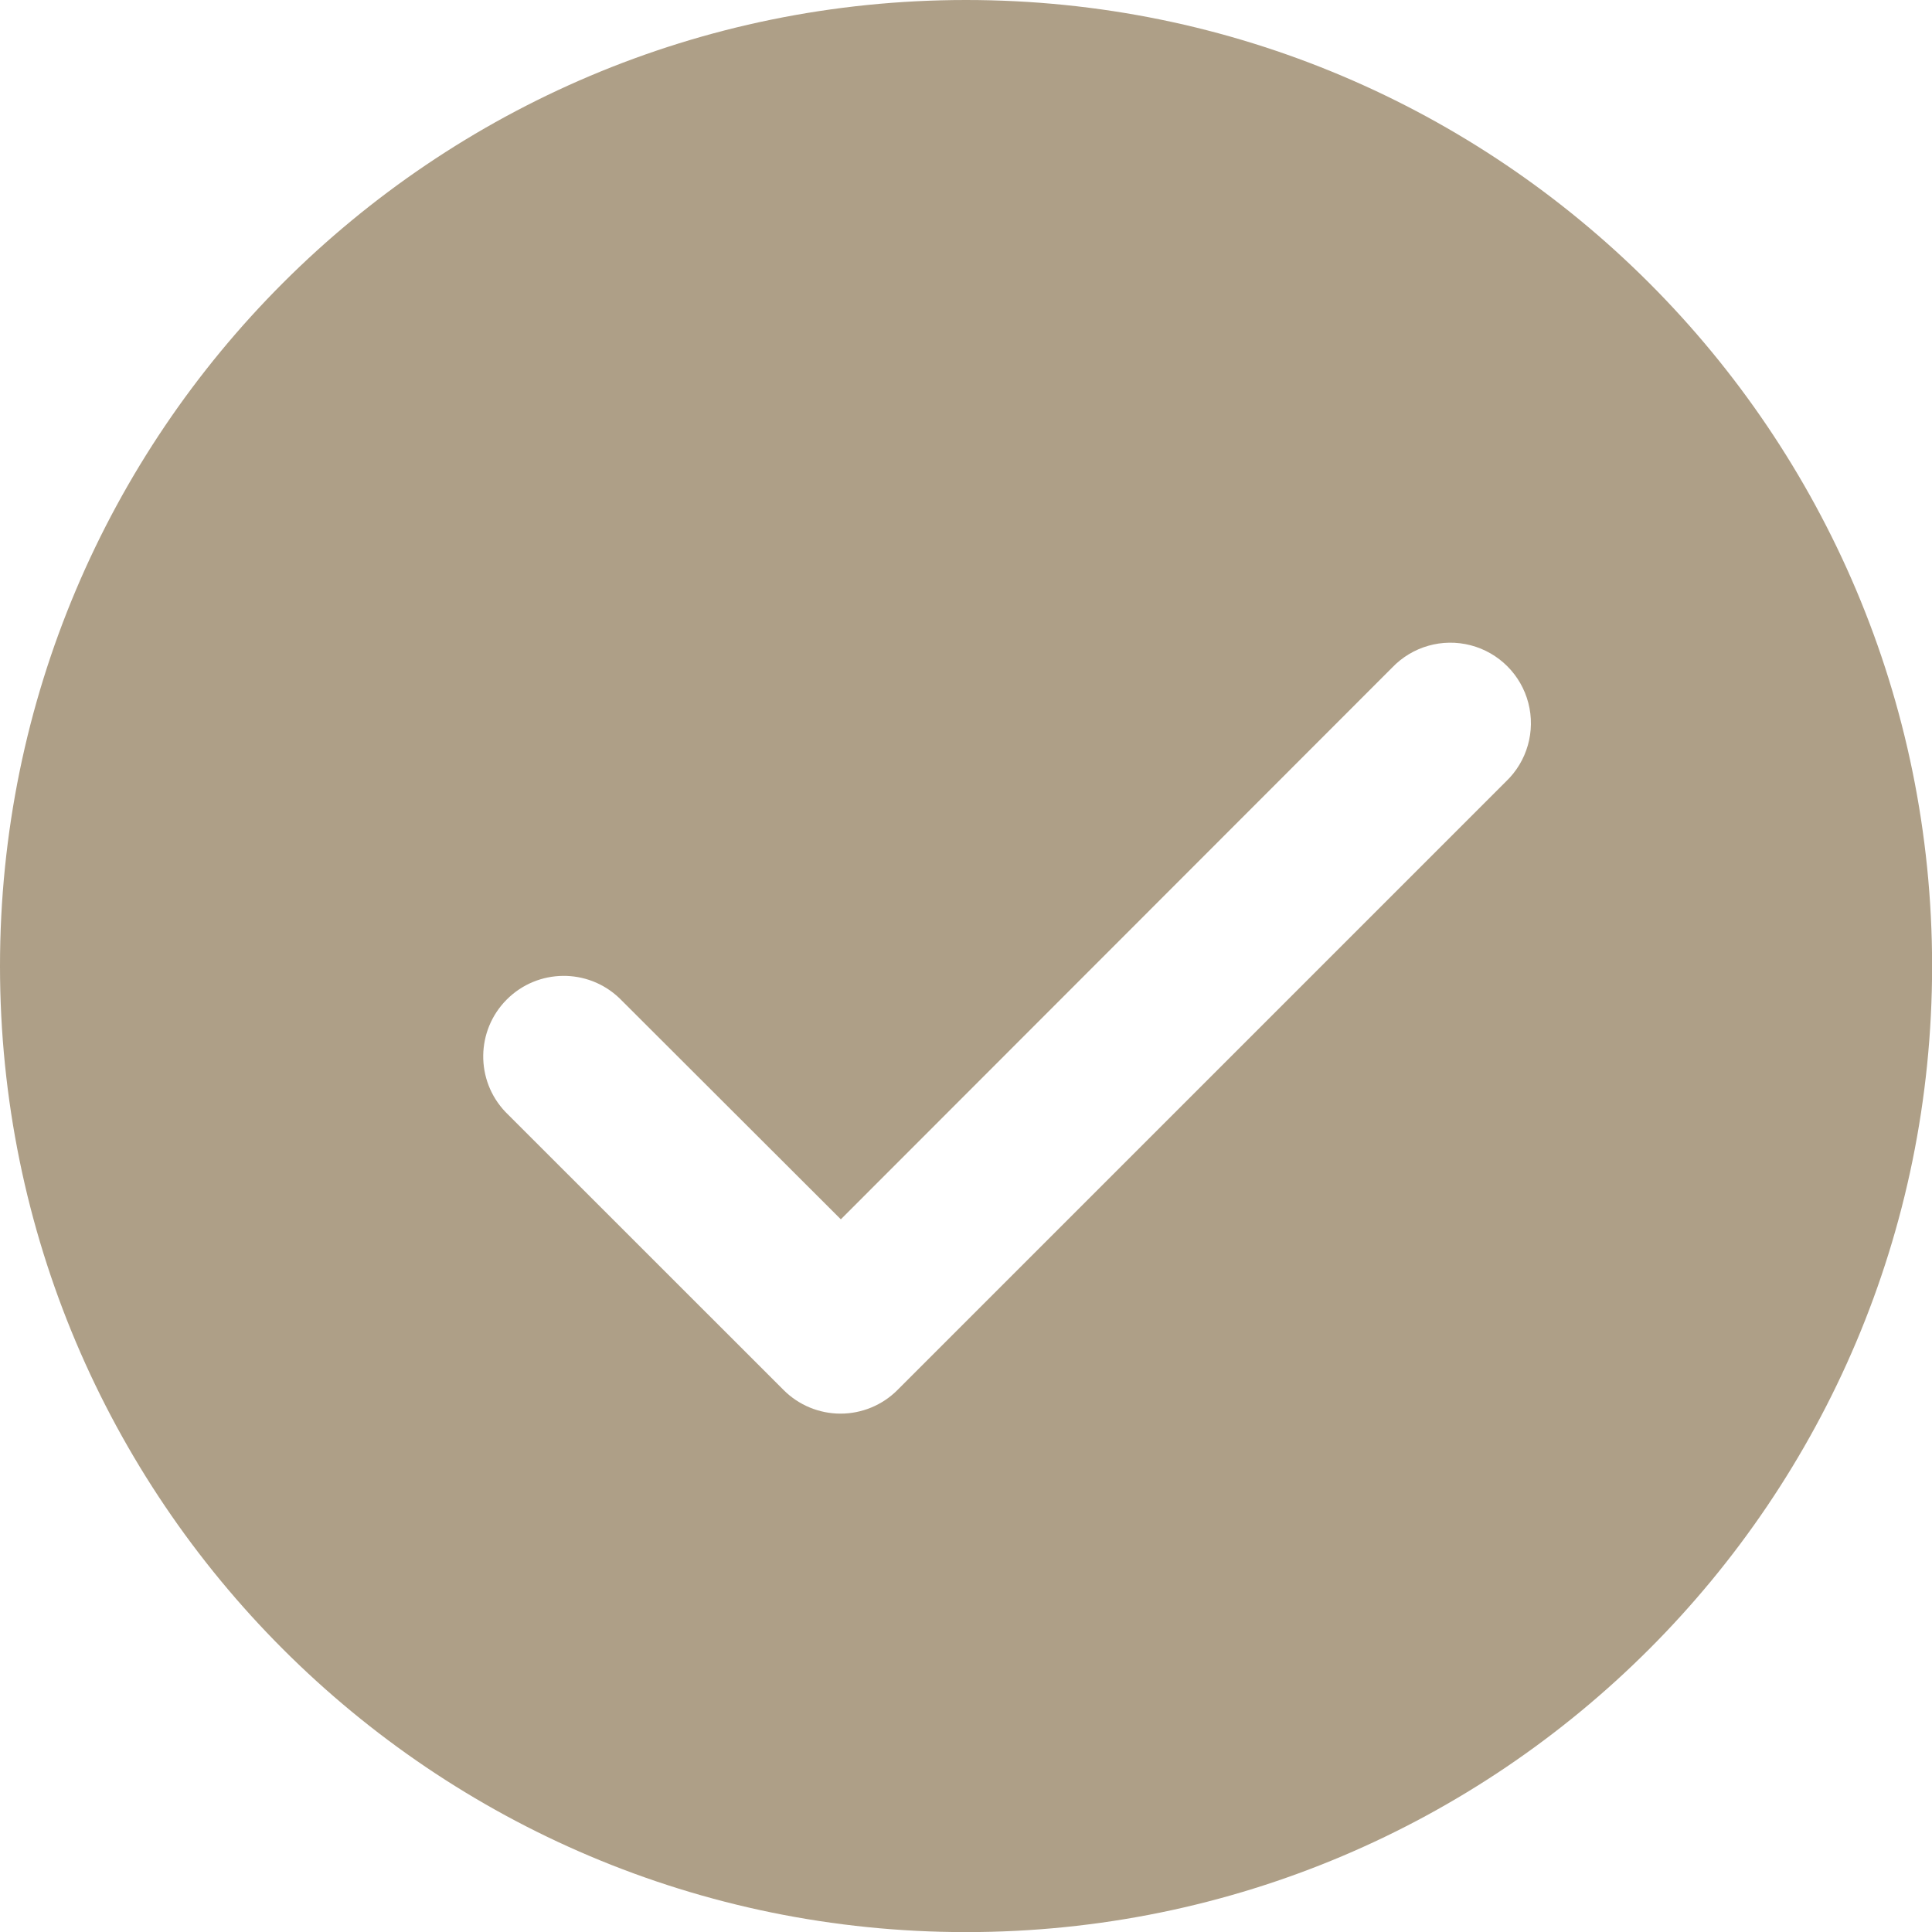
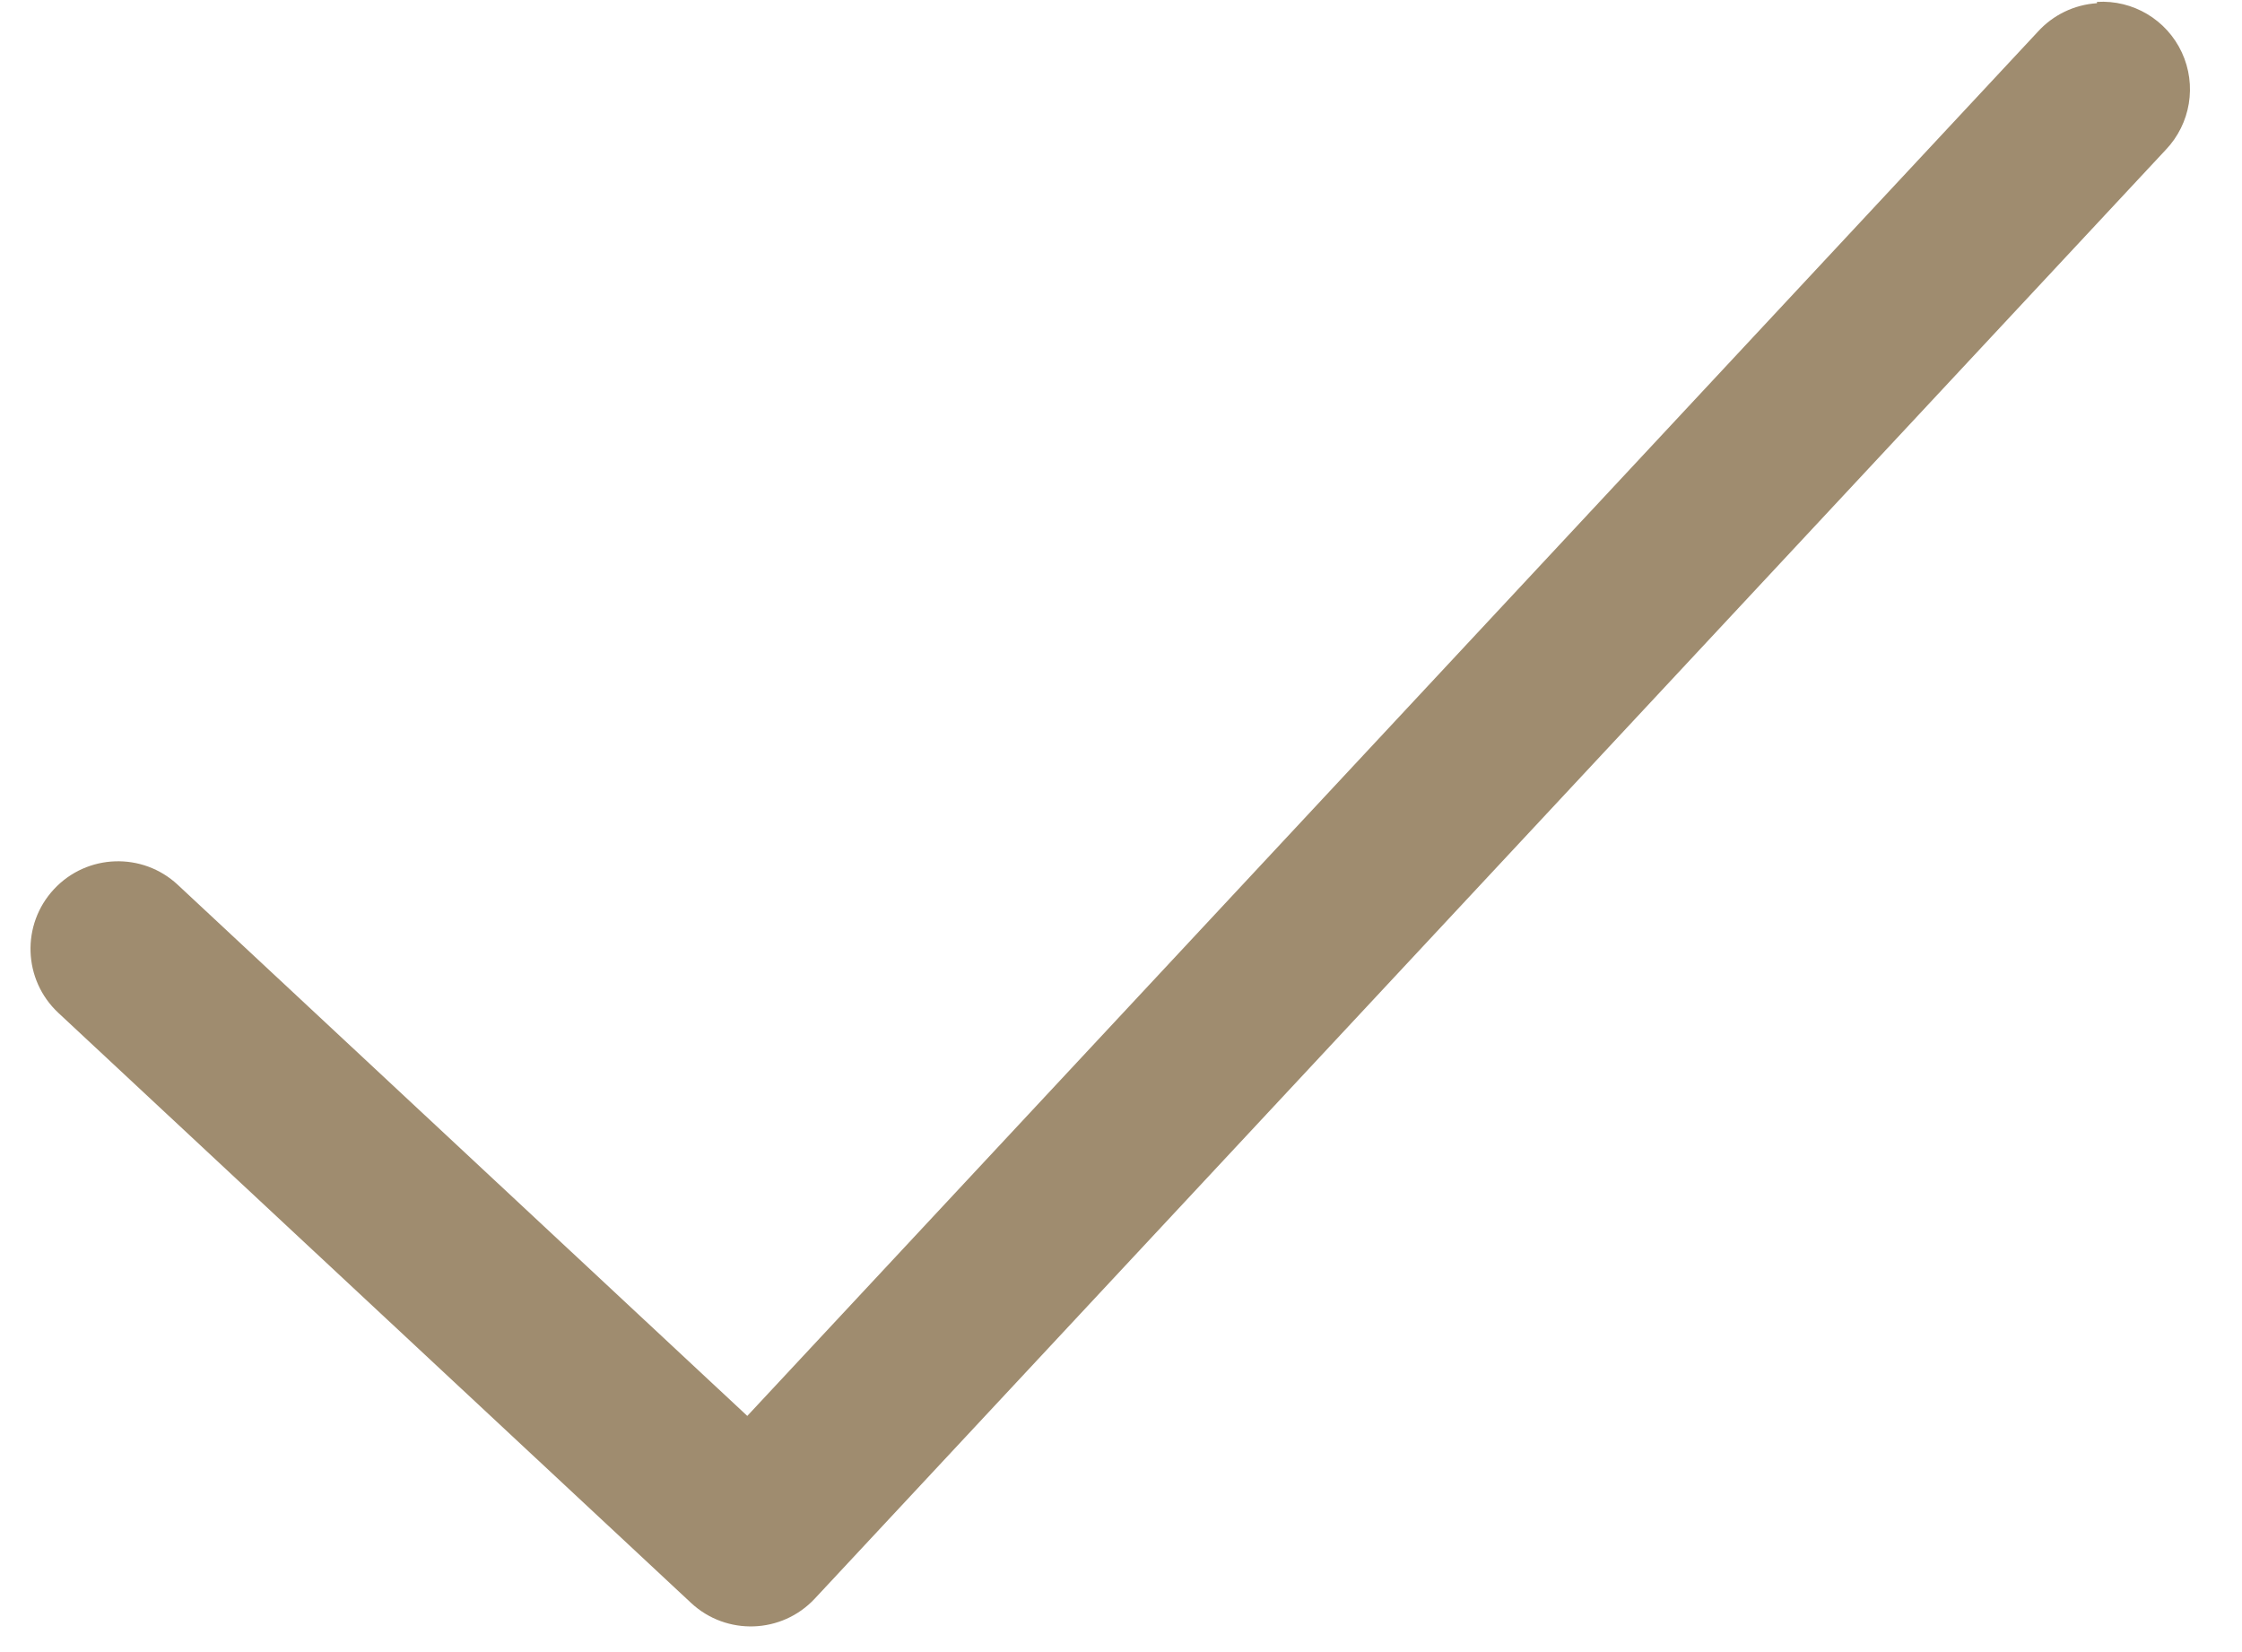
- <svg xmlns="http://www.w3.org/2000/svg" width="19.071" height="19.071" viewBox="0 0 19.071 19.071">
-   <path id="icons8-ok" d="M12.536,3a9.536,9.536,0,1,0,9.536,9.536A9.536,9.536,0,0,0,12.536,3Zm5.33,7.714-6.007,6.007a.794.794,0,0,1-1.124,0L7.99,13.977a.795.795,0,0,1,1.124-1.124L11.3,15.036,16.742,9.59a.795.795,0,1,1,1.124,1.124Z" transform="translate(-3 -3)" fill="#ae9f87" />
+ <svg xmlns="http://www.w3.org/2000/svg" width="13.925" height="10.256" viewBox="0 0 13.925 10.256">
+   <path id="icons8-checkmark" d="M16.032,5.99a.544.544,0,0,0-.374.165L7.348,14.466l-3.42-3.42a.543.543,0,1,0-.769.769l3.8,3.8a.544.544,0,0,0,.768,0l8.7-8.7a.544.544,0,0,0-.395-.933Z" transform="translate(-3.207 -5.407) rotate(-2)" fill="#9f8c6f" />
</svg>
